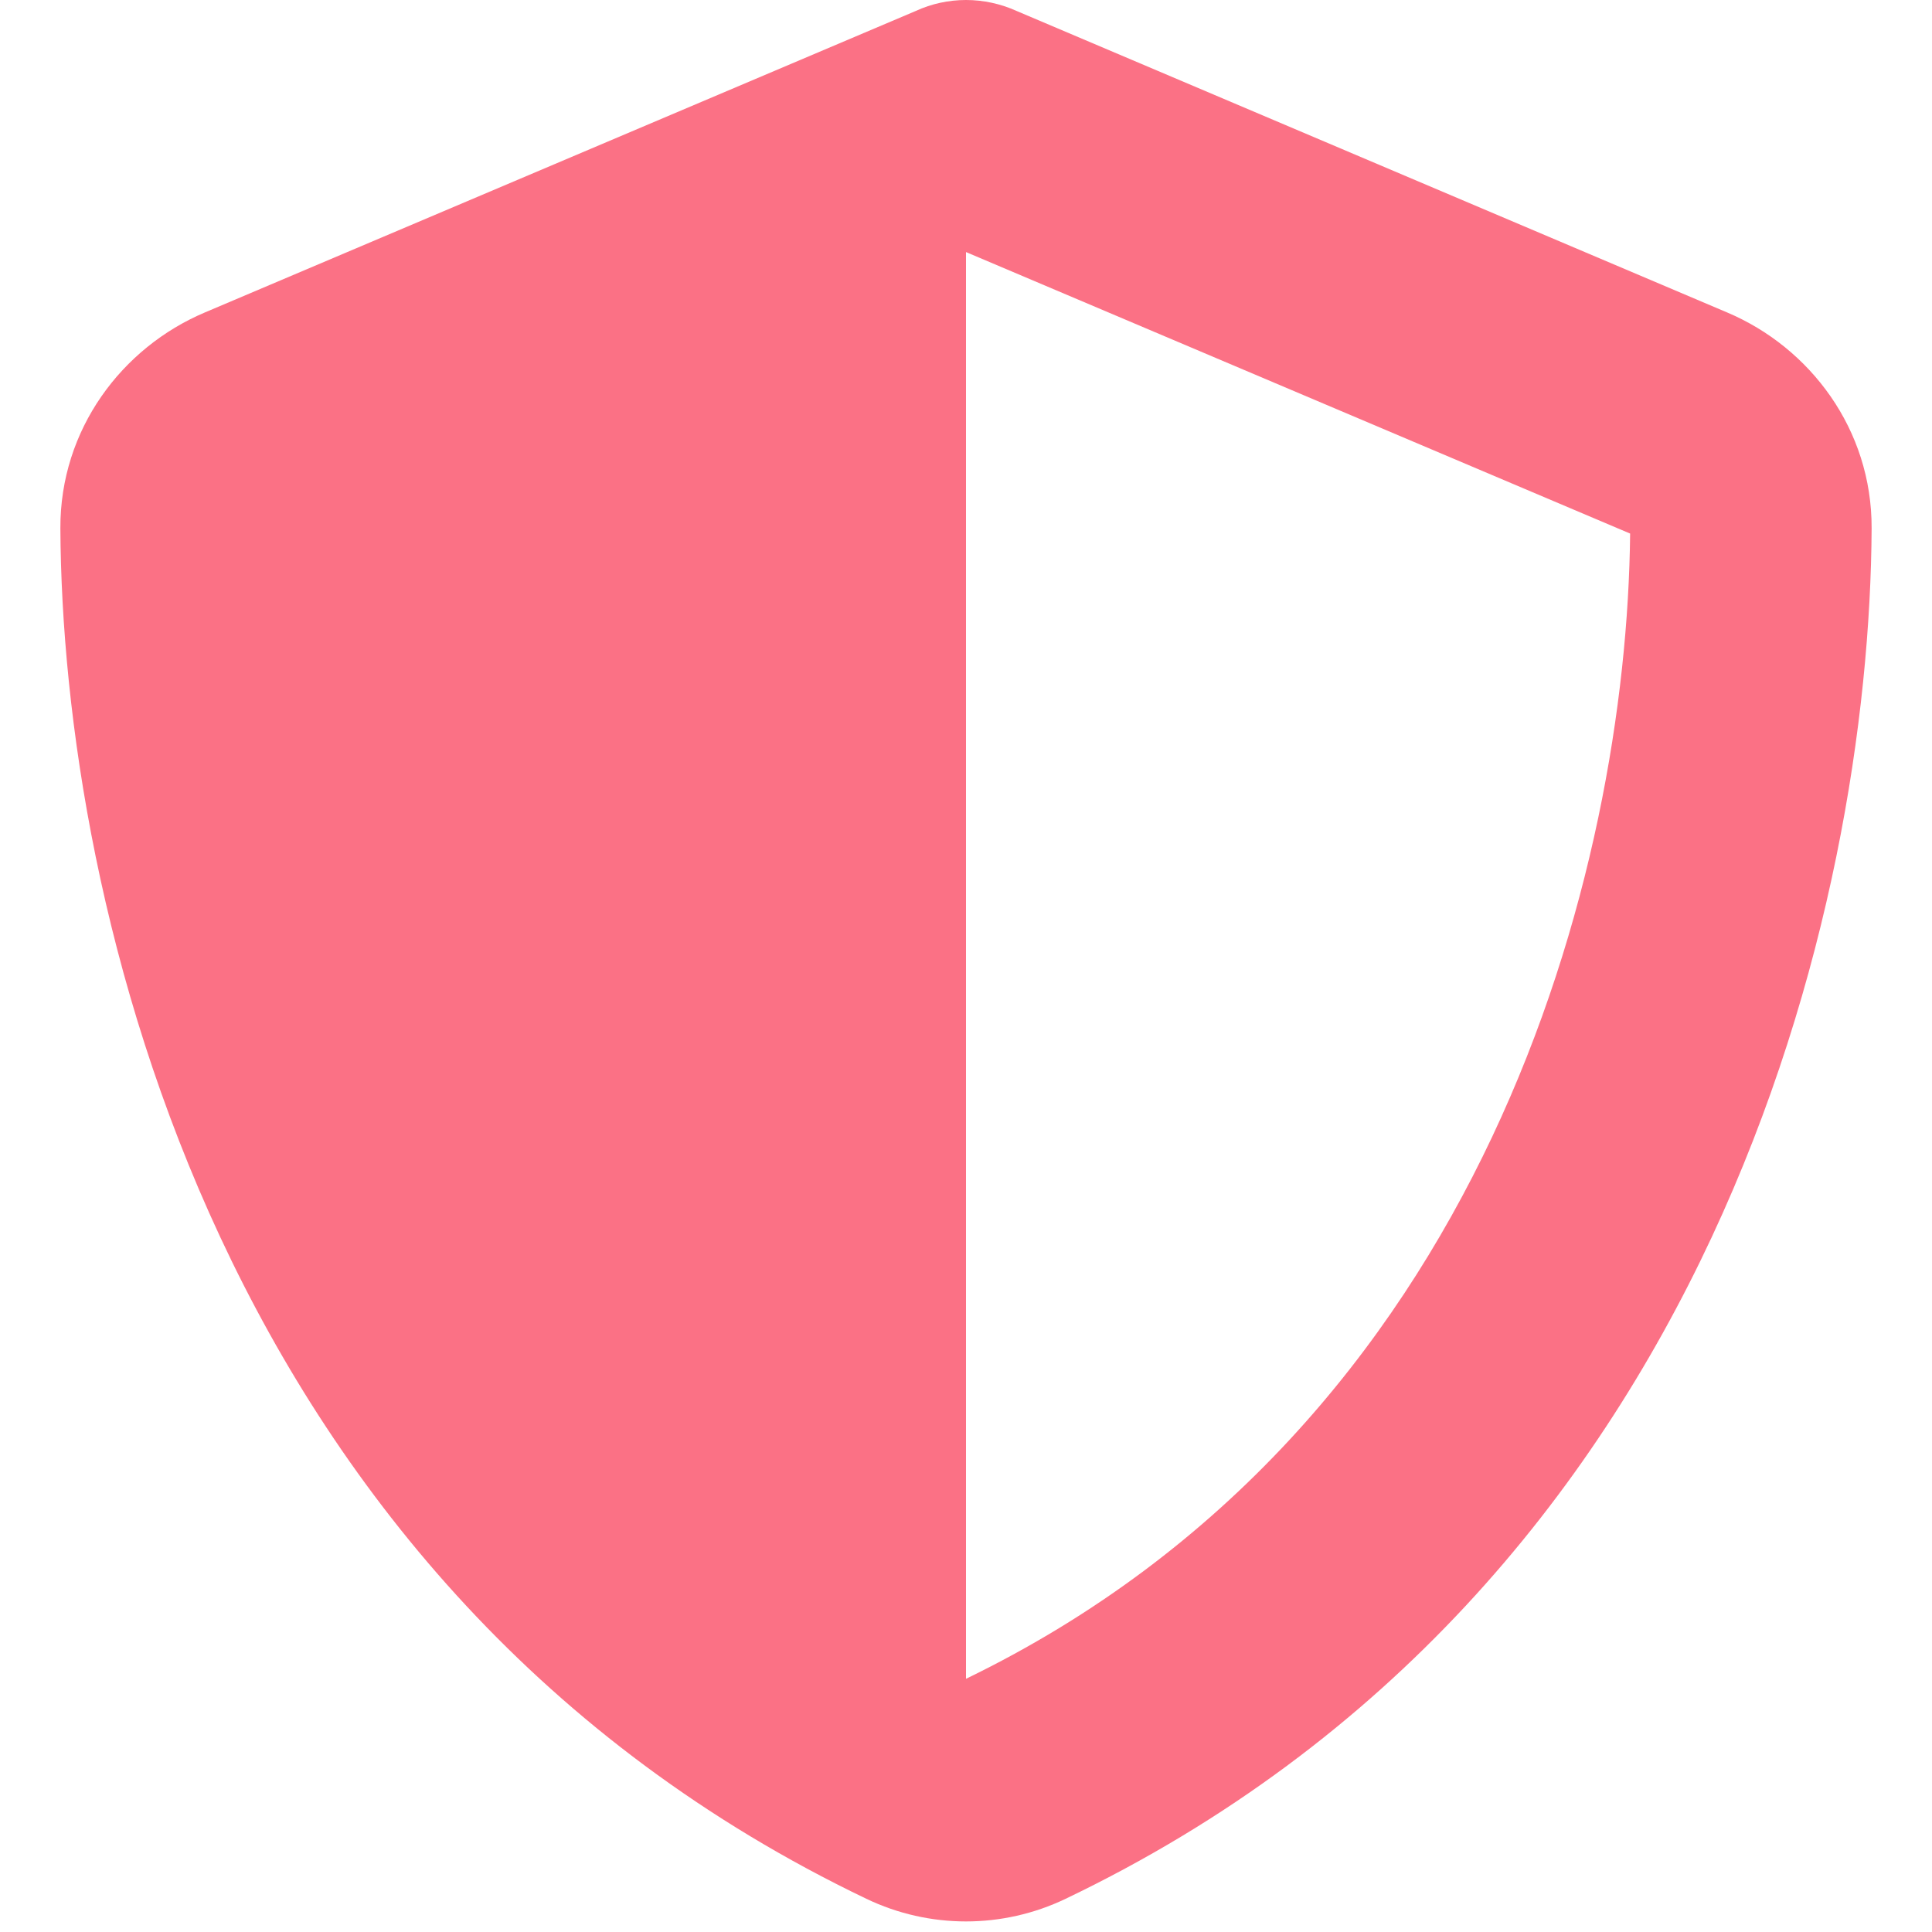
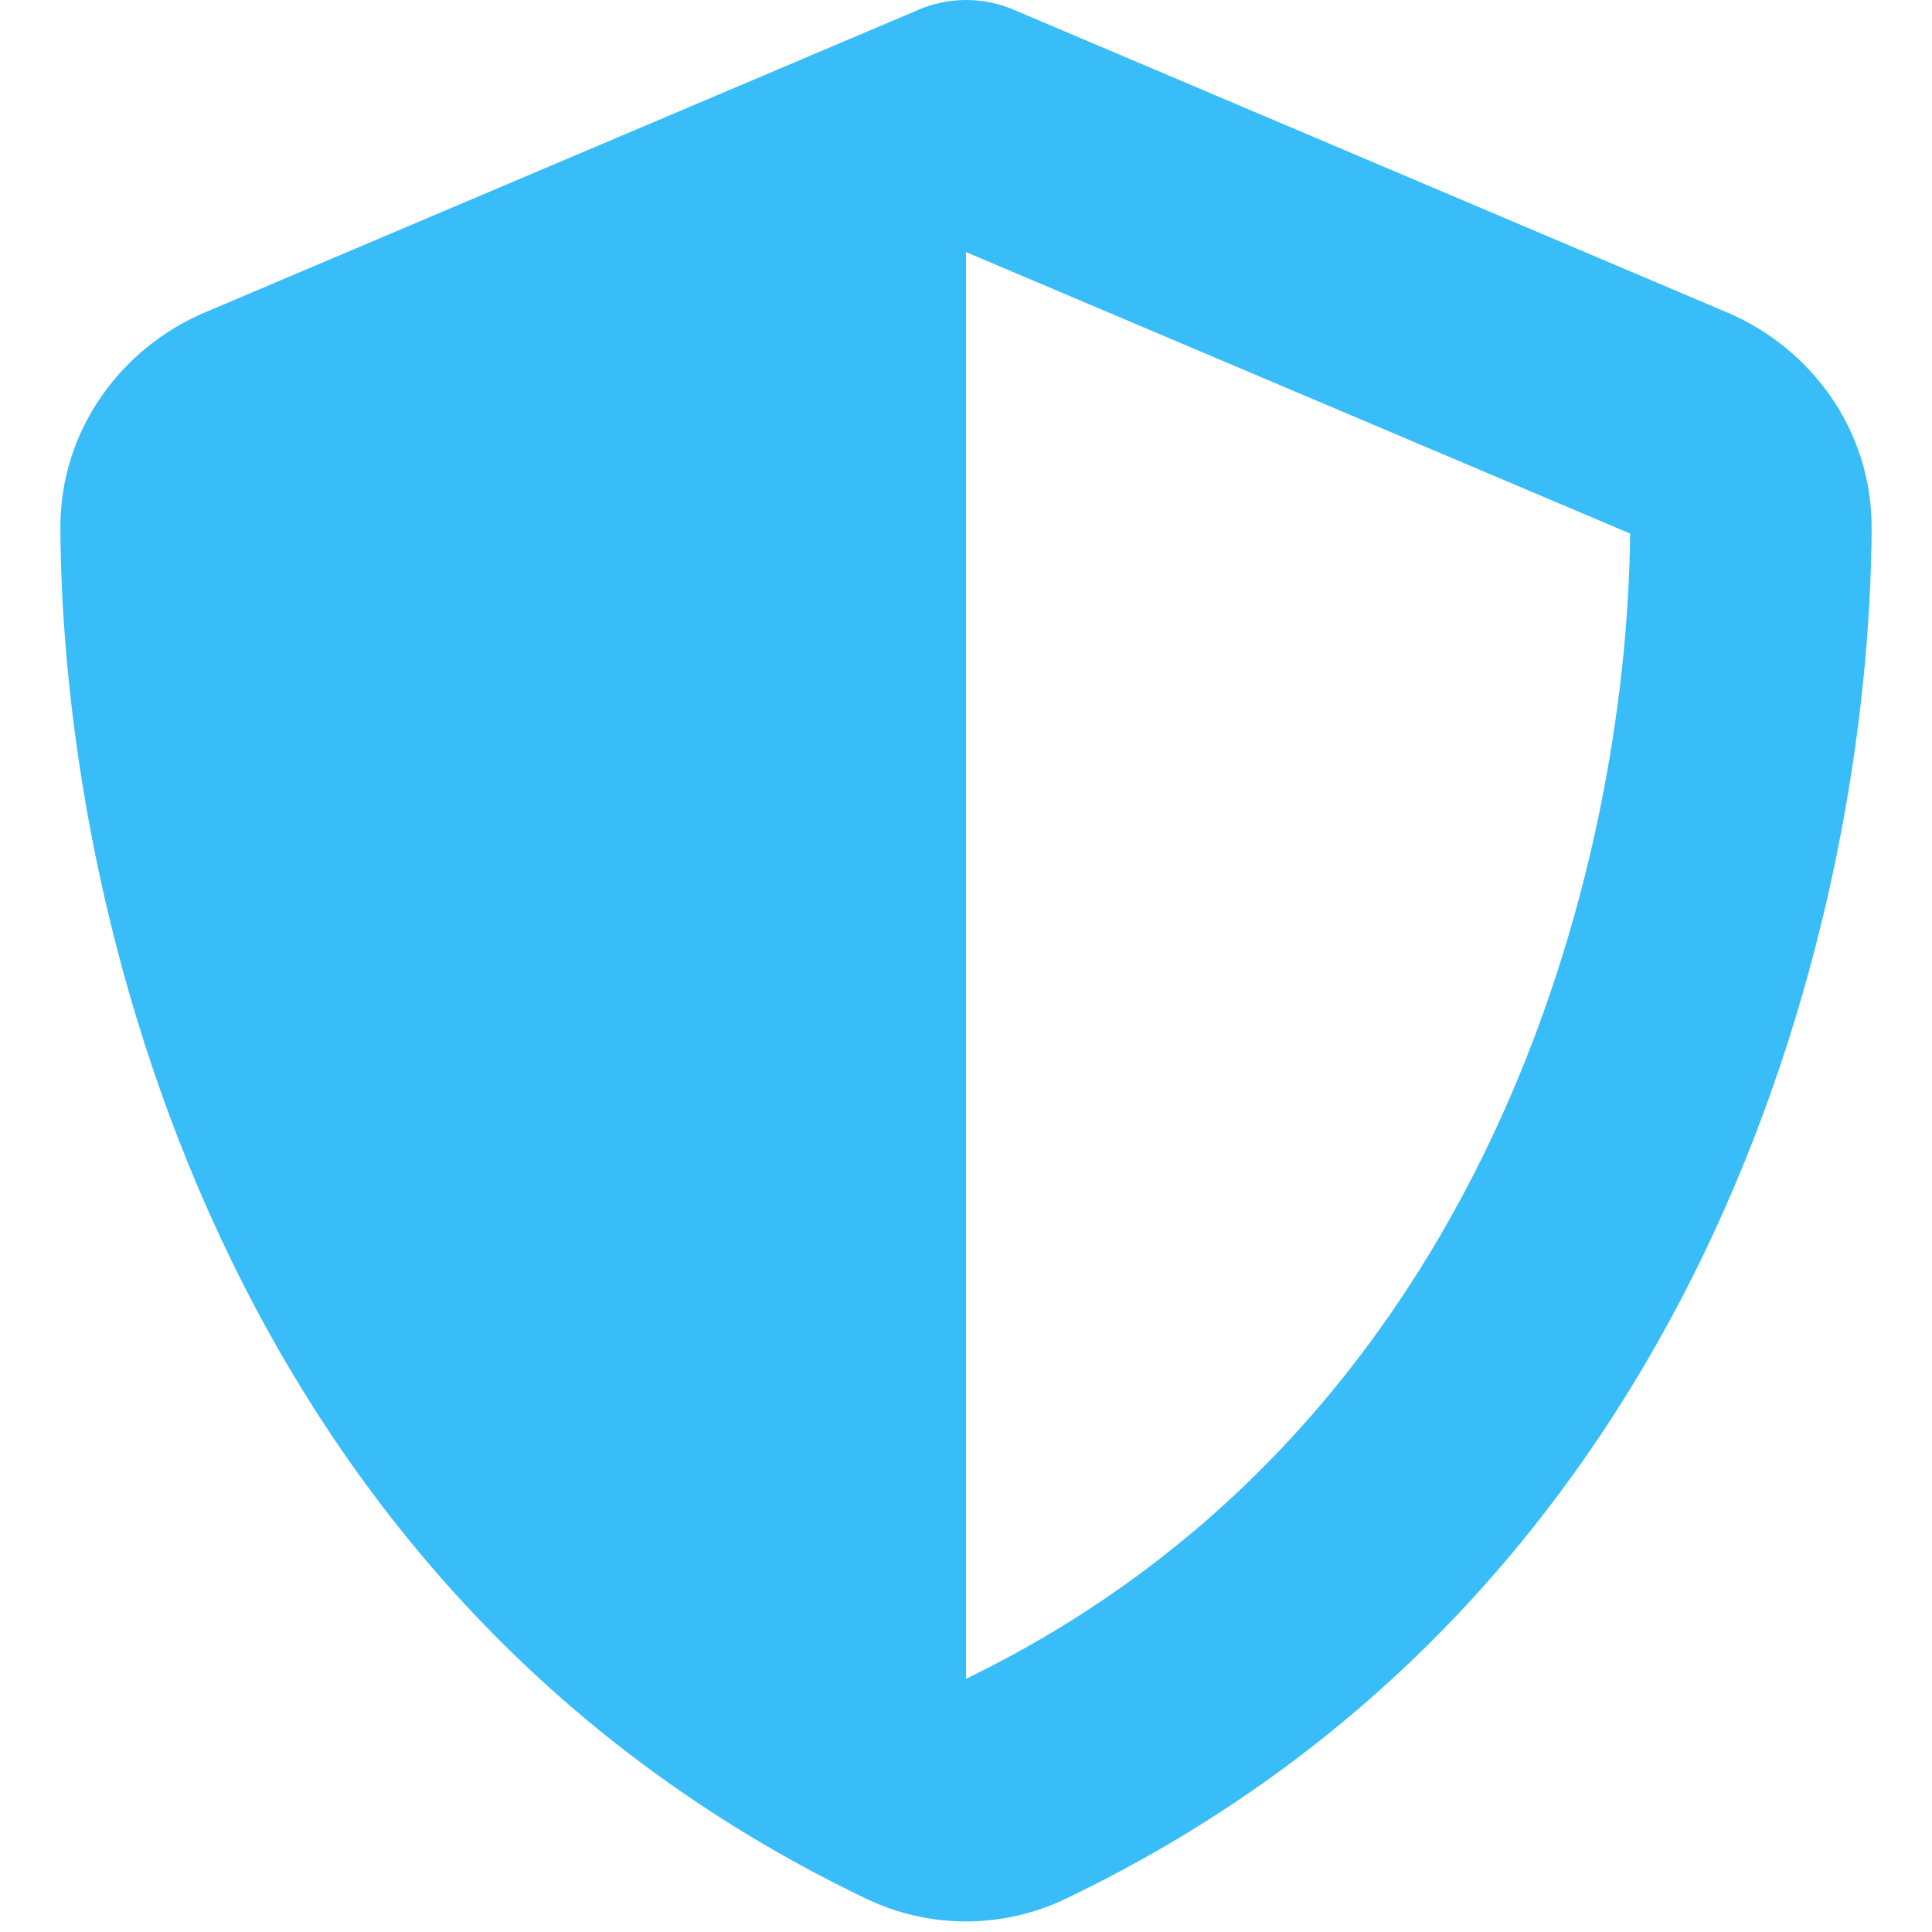
- <svg xmlns="http://www.w3.org/2000/svg" viewBox="0 0 512 512" width="24" height="24" fill="#fb7185" aria-hidden="true">
+ <svg xmlns="http://www.w3.org/2000/svg" viewBox="0 0 512 512" width="24" height="24" fill="#38bdf8" aria-hidden="true">
  <path d="M256 0c4.6 0 9.2 1 13.4 2.9L457.7 82.8c22 9.3 38.4 31 38.3 57.2c-.5 99.2-41.3 280.7-213.6 363.2c-16.7 8-36.1 8-52.8 0C57.3 420.7 16.5 239.2 16 140c-.1-26.2 16.3-47.9 38.3-57.2L242.7 2.9C246.8 1 251.4 0 256 0zm0 66.8l0 378.1C394 378 431.1 230.1 432 141.4L256 66.8s0 0 0 0z" />
</svg>
